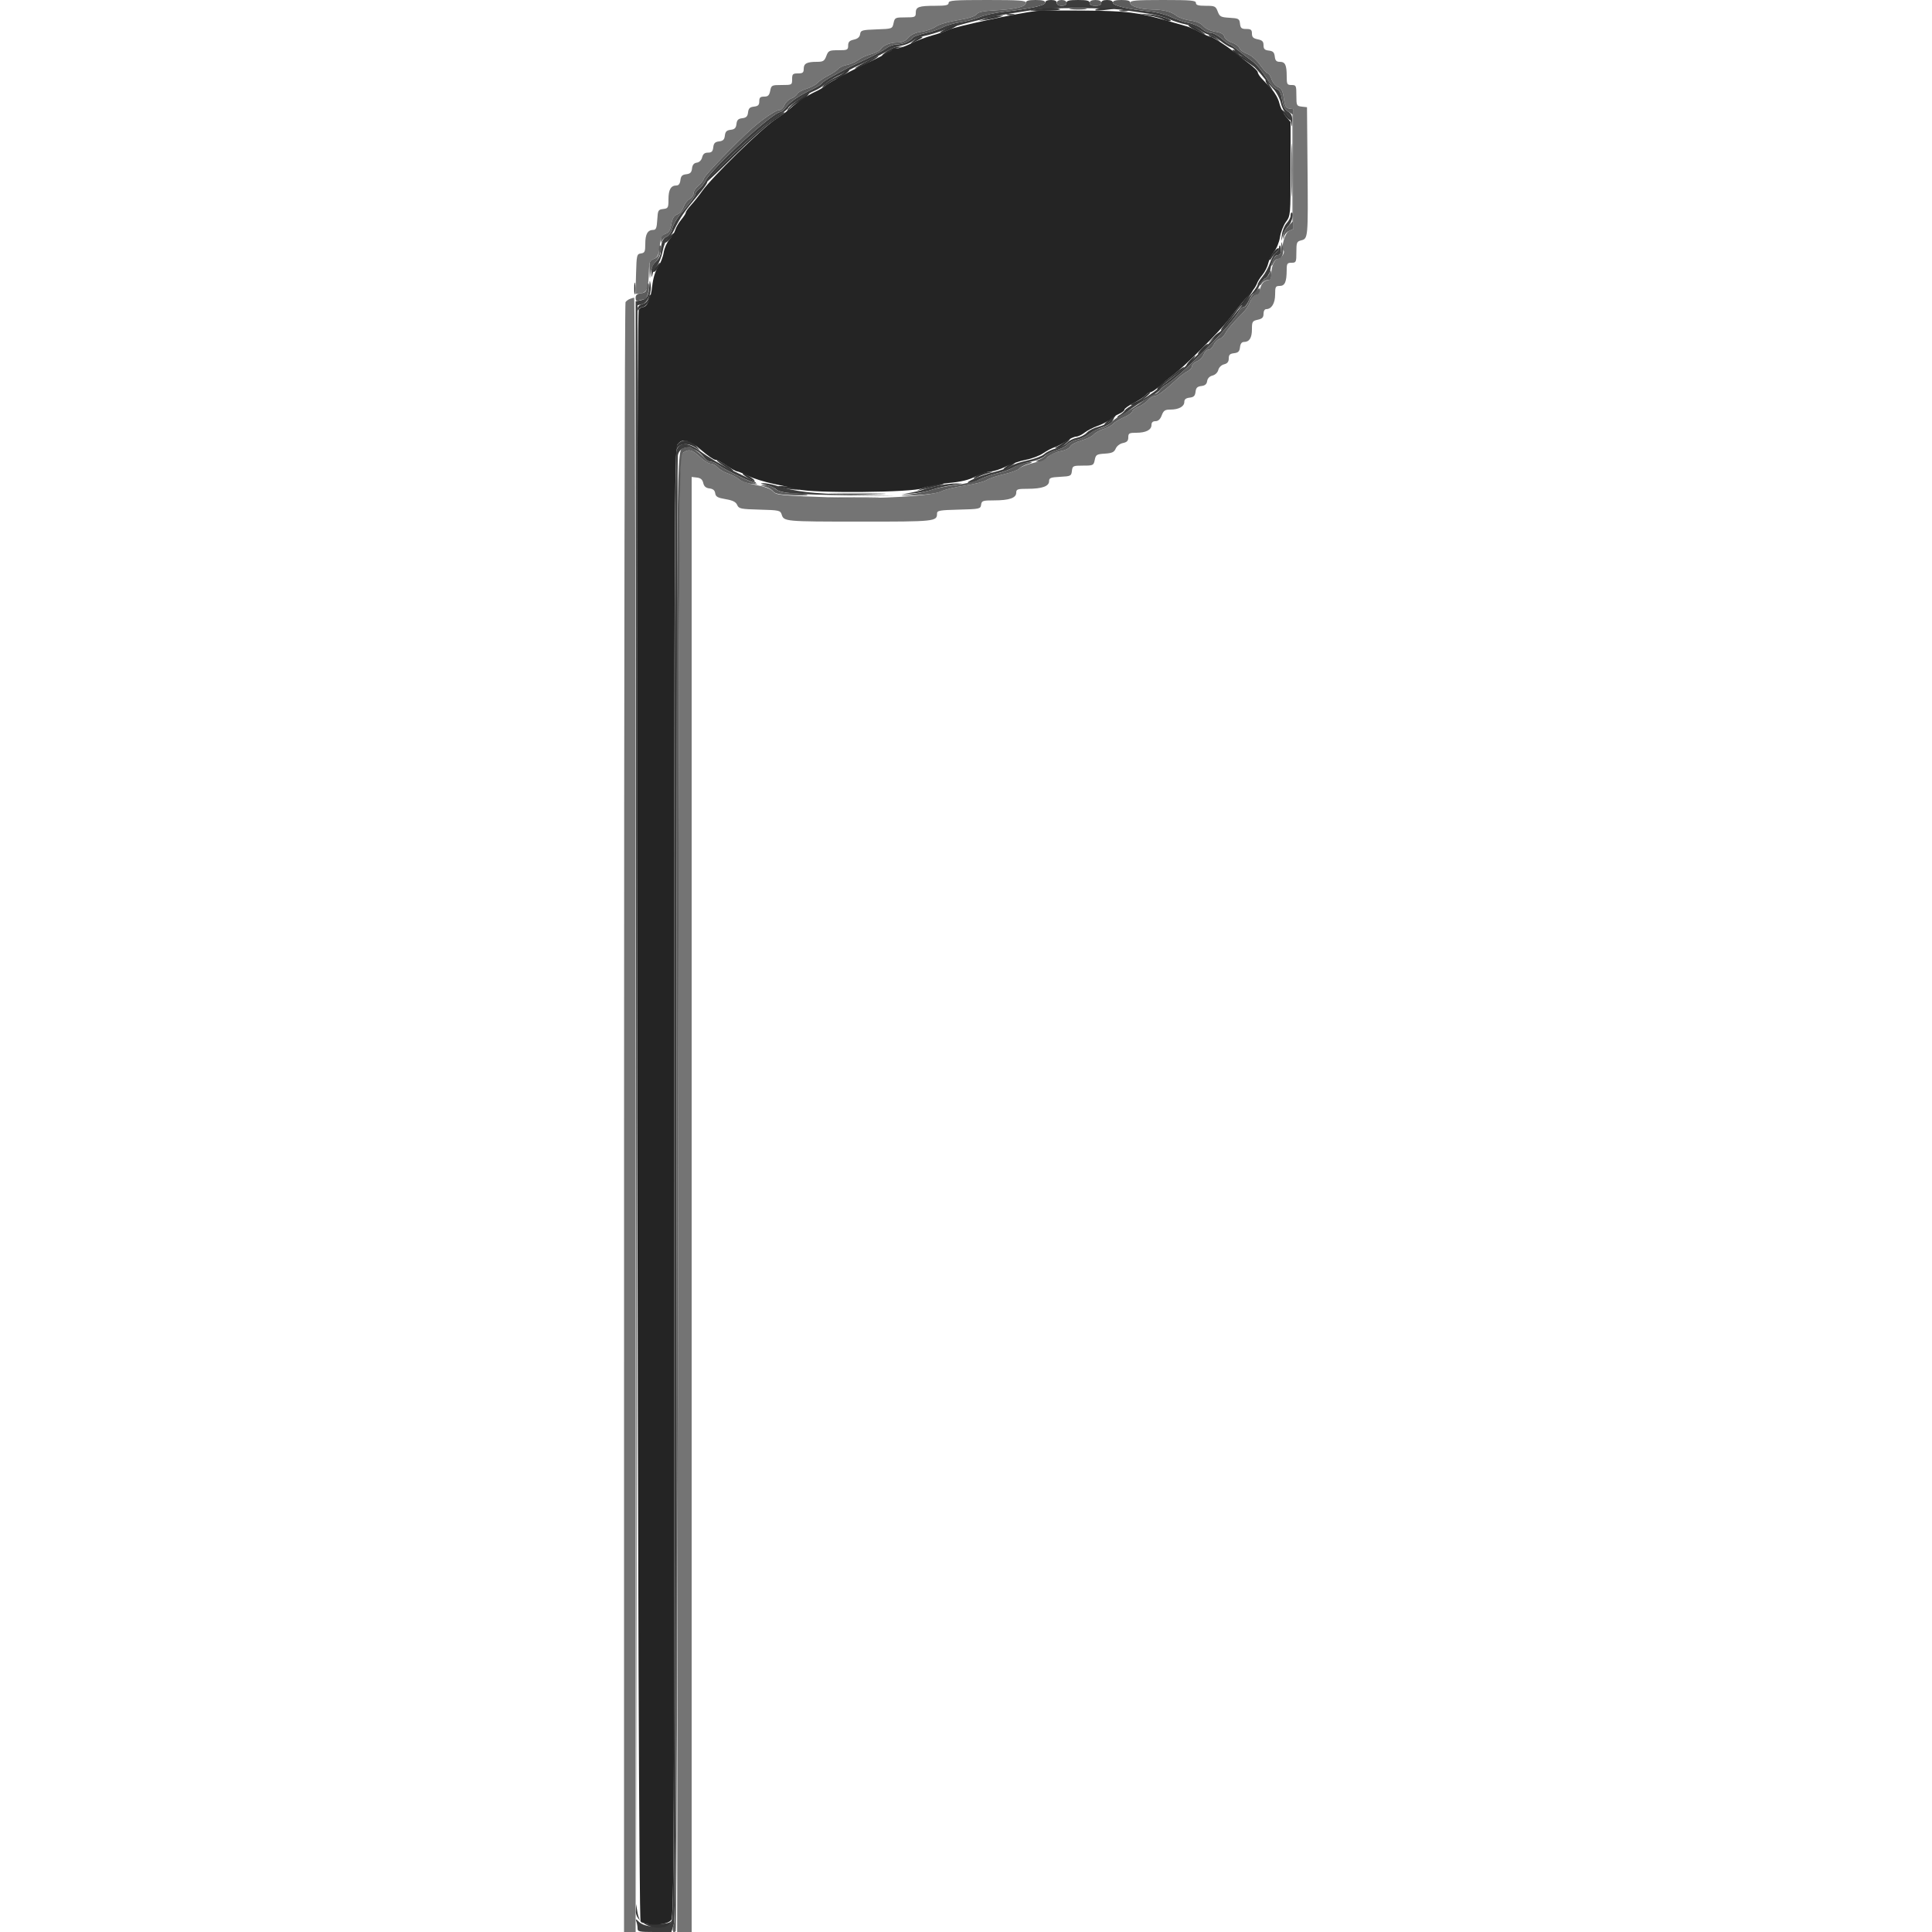
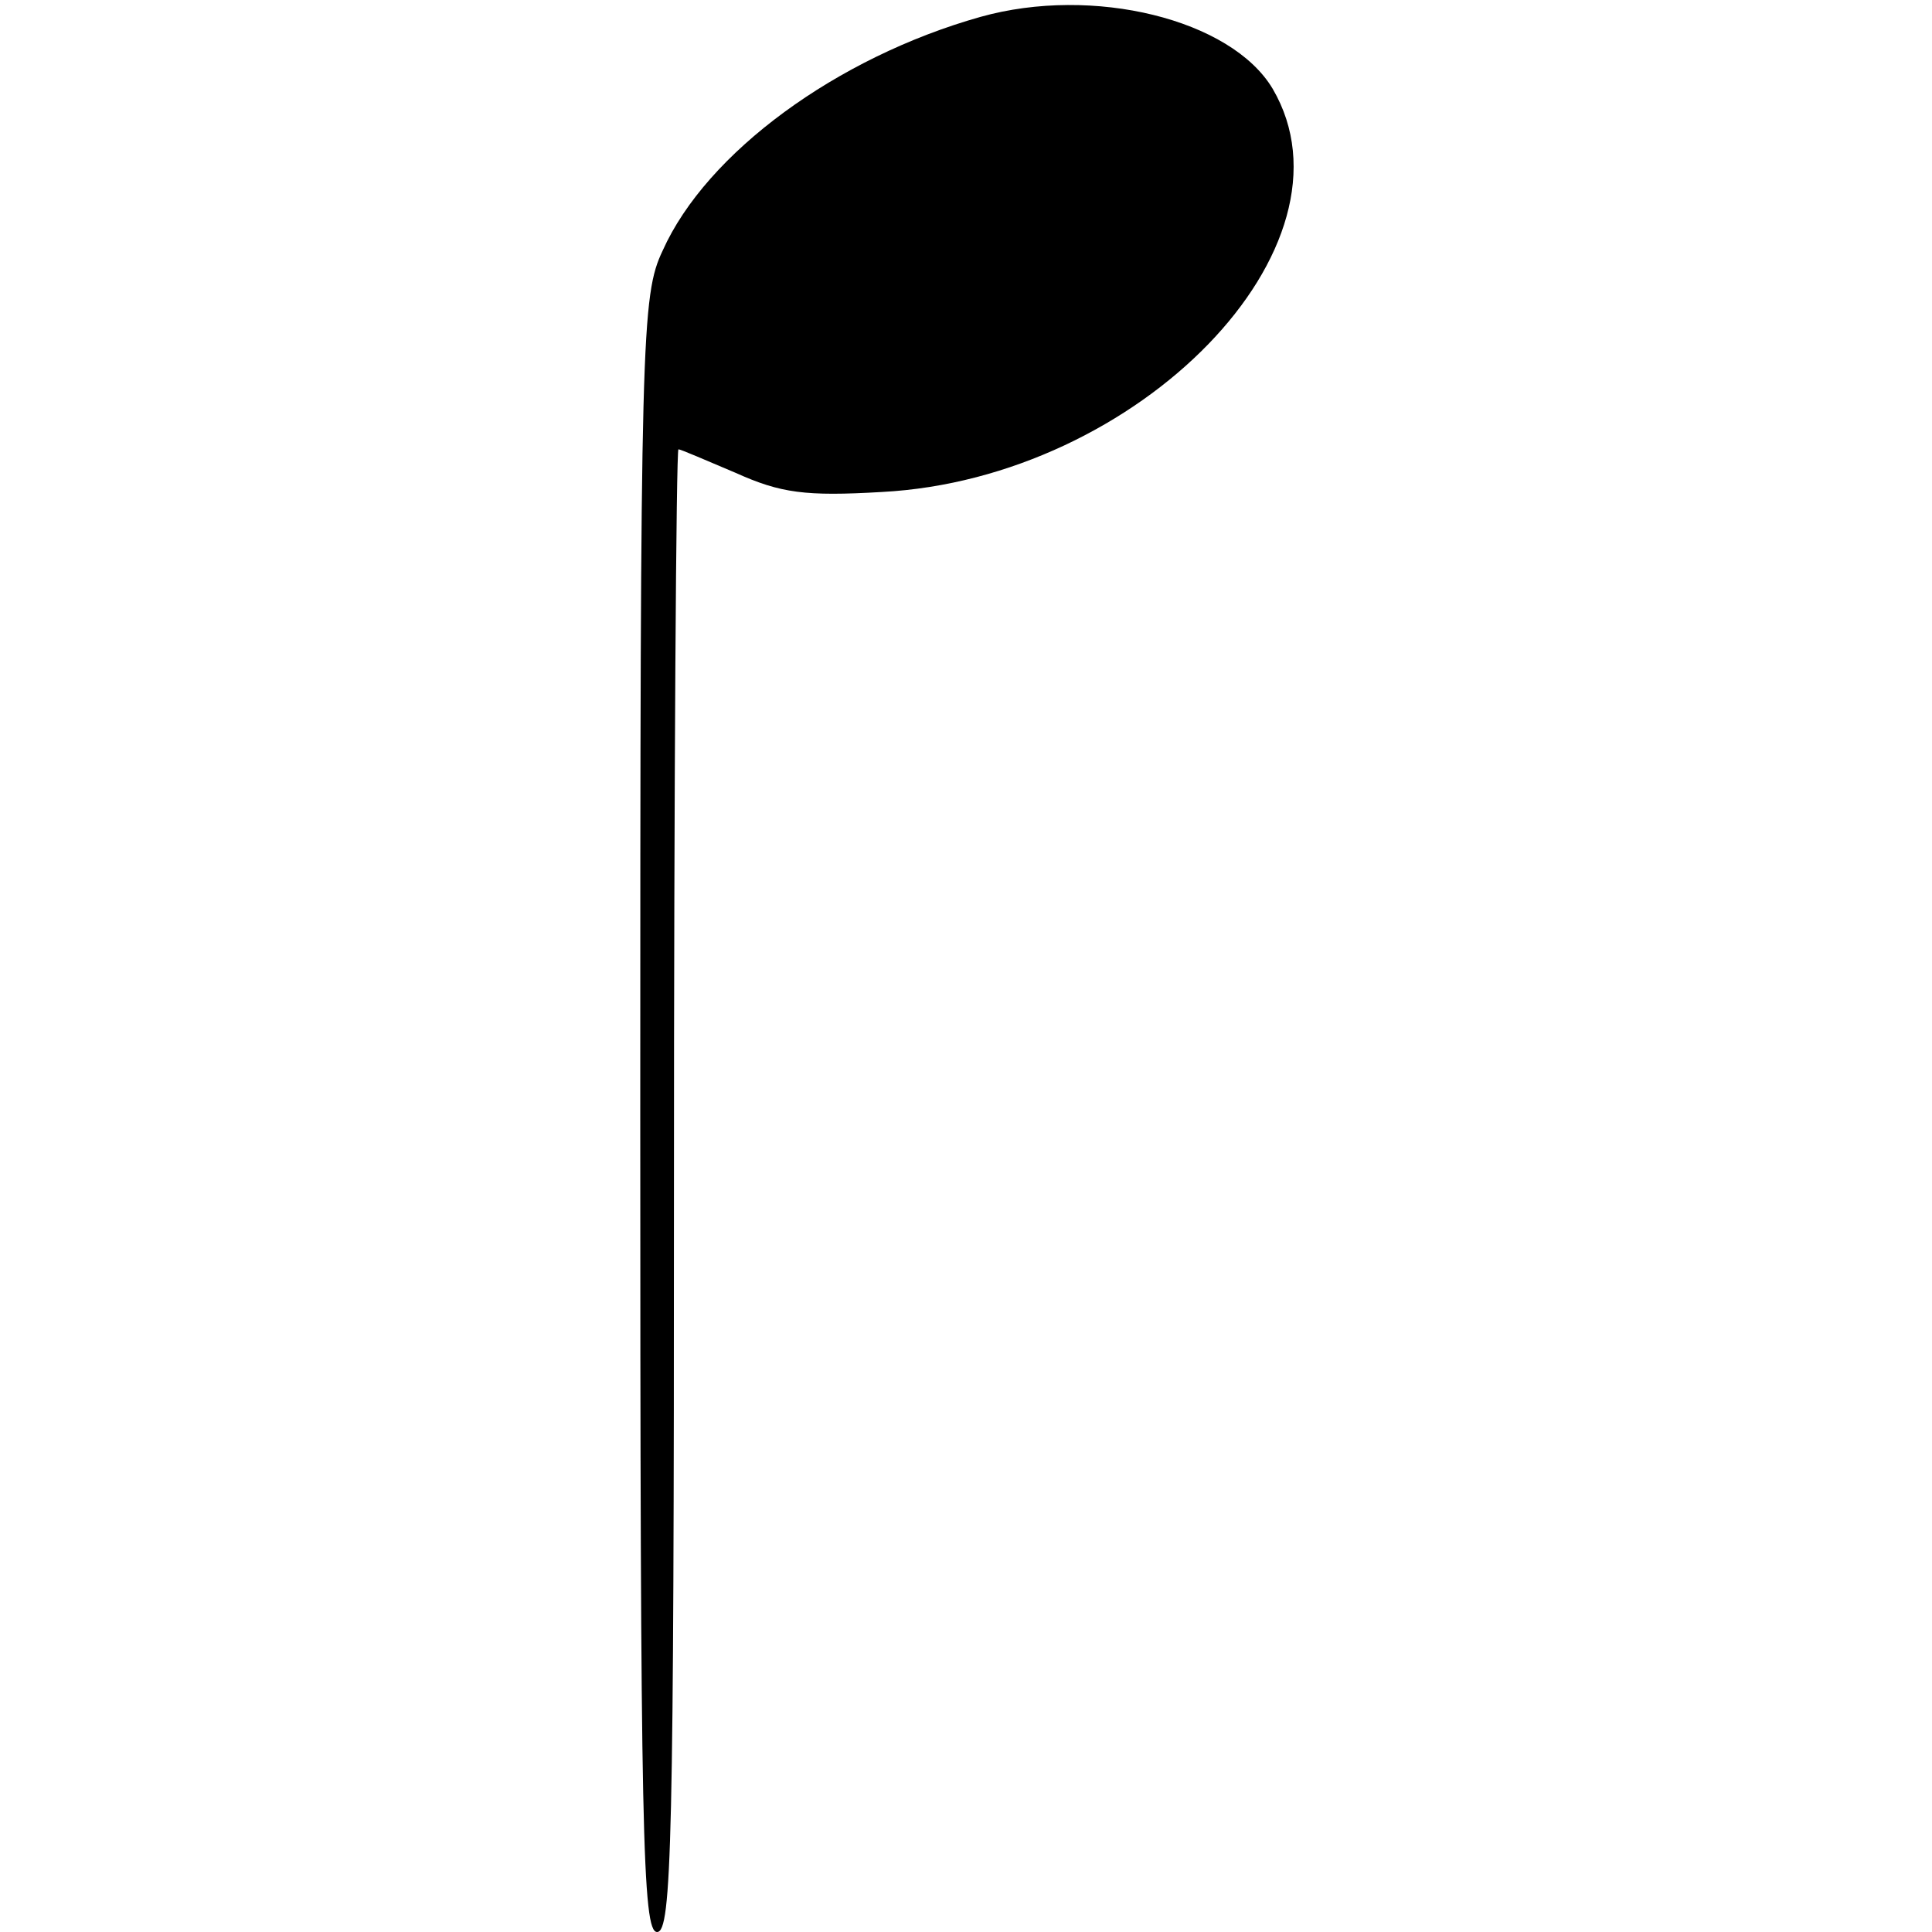
- <svg xmlns="http://www.w3.org/2000/svg" id="svg" version="1.1" width="400" height="400" viewBox="0, 0, 400,400">
-   <g id="svgg">
-     <path id="path0" d="M196.400 0.600 C 196.400 1.076,195.826 1.200,193.633 1.200 C 190.225 1.200,189.600 1.424,189.600 2.643 C 189.600 3.535,189.452 3.600,187.432 3.600 C 185.354 3.600,185.253 3.650,185.003 4.784 C 184.744 5.966,184.737 5.969,181.472 6.084 C 178.455 6.191,178.190 6.268,178.076 7.074 C 177.991 7.669,177.577 8.029,176.776 8.205 C 175.870 8.404,175.600 8.686,175.600 9.432 C 175.600 10.329,175.451 10.400,173.565 10.400 C 171.672 10.400,171.499 10.483,171.078 11.600 C 170.687 12.635,170.422 12.800,169.145 12.800 C 167.054 12.800,166.400 13.144,166.400 14.243 C 166.400 15.040,166.199 15.200,165.200 15.200 C 164.133 15.200,164.000 15.333,164.000 16.400 C 164.000 17.584,163.972 17.600,161.850 17.600 C 159.781 17.600,159.691 17.645,159.460 18.800 C 159.269 19.753,159.012 20.000,158.210 20.000 C 157.407 20.000,157.200 20.199,157.200 20.973 C 157.200 21.738,156.964 21.974,156.100 22.073 C 155.243 22.172,154.973 22.438,154.876 23.276 C 154.780 24.107,154.507 24.380,153.676 24.476 C 152.844 24.572,152.572 24.844,152.476 25.676 C 152.380 26.507,152.107 26.780,151.276 26.876 C 150.444 26.972,150.172 27.244,150.076 28.076 C 149.980 28.907,149.707 29.180,148.876 29.276 C 148.038 29.373,147.772 29.643,147.673 30.500 C 147.574 31.361,147.337 31.600,146.581 31.600 C 145.890 31.600,145.545 31.878,145.370 32.577 C 145.221 33.172,144.787 33.602,144.262 33.677 C 143.663 33.762,143.362 34.128,143.276 34.876 C 143.180 35.707,142.907 35.980,142.076 36.076 C 141.238 36.173,140.972 36.443,140.873 37.300 C 140.790 38.028,140.513 38.400,140.053 38.400 C 138.900 38.400,138.400 39.262,138.400 41.253 C 138.400 43.022,138.327 43.155,137.300 43.273 C 136.274 43.391,136.192 43.541,136.079 45.500 C 135.982 47.186,135.820 47.600,135.259 47.600 C 134.100 47.600,133.600 48.459,133.600 50.452 C 133.600 52.110,133.488 52.360,132.700 52.472 C 131.842 52.594,131.795 52.792,131.686 56.728 L 131.571 60.856 132.684 60.728 C 133.946 60.583,134.272 59.676,134.353 56.090 C 134.394 54.259,134.525 53.933,135.350 53.619 C 136.139 53.319,136.348 52.875,136.582 51.007 C 136.813 49.155,137.028 48.694,137.792 48.403 C 138.476 48.143,138.795 47.615,139.000 46.400 C 139.203 45.197,139.525 44.657,140.190 44.404 C 140.692 44.213,141.290 43.518,141.519 42.860 C 141.749 42.201,142.311 41.462,142.768 41.217 C 143.226 40.972,143.600 40.431,143.600 40.015 C 143.600 39.599,144.026 38.923,144.546 38.514 C 145.066 38.105,145.617 37.377,145.769 36.897 C 145.999 36.174,152.358 29.578,155.697 26.600 C 157.814 24.712,160.632 22.800,161.299 22.800 C 161.701 22.800,162.189 22.355,162.403 21.793 C 162.613 21.239,163.243 20.612,163.803 20.399 C 164.363 20.186,164.915 19.765,165.031 19.463 C 165.147 19.161,165.997 18.681,166.921 18.396 C 167.844 18.111,168.882 17.565,169.228 17.184 C 169.573 16.802,170.575 16.123,171.454 15.674 C 172.334 15.226,173.273 14.594,173.541 14.271 C 173.809 13.948,174.634 13.570,175.374 13.431 C 176.114 13.293,177.148 12.841,177.673 12.428 C 178.199 12.015,179.381 11.474,180.301 11.227 C 181.221 10.979,182.114 10.538,182.287 10.247 C 182.788 9.399,184.234 8.800,185.776 8.800 C 186.796 8.800,187.450 8.518,188.061 7.816 C 188.640 7.150,189.512 6.750,190.758 6.580 C 191.771 6.442,193.109 5.968,193.732 5.529 C 194.395 5.060,196.277 4.500,198.279 4.176 C 200.466 3.822,201.866 3.389,202.171 2.972 C 202.528 2.484,203.544 2.272,206.224 2.127 C 210.337 1.903,212.400 1.383,212.400 0.569 C 212.400 0.096,211.051 0.000,204.400 0.000 C 197.556 0.000,196.400 0.087,196.400 0.600 M234.000 0.569 C 234.000 1.276,236.022 1.914,238.400 1.958 C 240.927 2.005,242.448 2.385,243.544 3.244 C 244.063 3.651,245.354 4.099,246.413 4.239 C 247.680 4.408,248.604 4.800,249.114 5.388 C 249.572 5.914,250.587 6.392,251.586 6.551 C 252.786 6.743,253.340 7.048,253.483 7.594 C 253.595 8.023,254.280 8.562,255.023 8.808 C 255.759 9.051,256.461 9.562,256.583 9.945 C 256.704 10.327,257.429 10.867,258.193 11.143 C 259.044 11.451,260.078 12.335,260.859 13.423 C 261.561 14.400,262.294 15.200,262.489 15.200 C 262.683 15.200,263.034 15.753,263.270 16.429 C 263.505 17.104,264.108 17.813,264.608 18.003 C 265.325 18.276,265.576 18.774,265.793 20.351 C 266.019 21.994,266.224 22.375,266.934 22.477 L 267.800 22.600 267.800 35.000 L 267.800 47.400 266.911 47.790 C 266.044 48.170,265.149 51.283,265.738 51.871 C 266.122 52.256,265.219 53.600,264.576 53.600 C 263.876 53.600,263.200 55.172,263.200 56.798 C 263.200 57.682,262.994 57.974,262.300 58.072 C 261.675 58.161,261.262 58.627,260.948 59.600 C 260.700 60.370,260.219 61.056,259.879 61.123 C 259.540 61.191,259.073 61.790,258.841 62.453 C 258.610 63.117,257.921 64.163,257.310 64.777 C 255.275 66.826,254.113 68.192,253.655 69.073 C 253.405 69.553,252.868 70.051,252.461 70.181 C 252.054 70.310,251.518 70.862,251.269 71.408 C 251.021 71.953,250.539 72.400,250.199 72.400 C 249.859 72.400,249.408 72.853,249.197 73.407 C 248.987 73.961,248.361 74.587,247.807 74.797 C 247.253 75.008,246.800 75.448,246.800 75.776 C 246.800 76.104,246.395 76.583,245.900 76.840 C 245.405 77.098,244.550 77.720,244.000 78.223 C 241.050 80.922,239.637 82.000,239.048 82.000 C 238.687 82.000,238.079 82.373,237.696 82.829 C 237.313 83.284,236.415 83.905,235.700 84.208 C 234.985 84.511,234.400 84.958,234.400 85.202 C 234.400 85.446,233.614 85.993,232.653 86.418 C 231.692 86.843,230.688 87.454,230.421 87.775 C 230.154 88.096,229.275 88.569,228.468 88.826 C 227.661 89.083,226.730 89.606,226.400 89.988 C 226.070 90.371,224.938 90.915,223.884 91.198 C 222.830 91.481,221.797 92.031,221.589 92.420 C 221.371 92.828,220.511 93.246,219.563 93.406 C 218.657 93.559,217.554 94.046,217.111 94.489 C 216.669 94.931,215.220 95.546,213.890 95.856 C 212.561 96.167,211.277 96.676,211.037 96.989 C 210.797 97.301,209.381 97.835,207.892 98.175 C 206.402 98.514,204.768 99.065,204.260 99.398 C 203.752 99.731,201.730 100.243,199.768 100.536 C 197.806 100.829,195.660 101.345,195.000 101.682 C 193.053 102.677,182.199 103.353,173.400 103.028 C 161.091 102.573,160.792 102.542,159.981 101.672 C 159.523 101.181,158.244 100.716,156.527 100.418 C 155.027 100.158,153.440 99.620,153.000 99.222 C 152.560 98.824,151.547 98.290,150.748 98.034 C 149.950 97.779,148.977 97.217,148.586 96.785 C 148.196 96.353,147.544 96.000,147.139 96.000 C 146.734 96.000,145.734 95.370,144.918 94.600 C 143.299 93.073,142.563 92.900,141.376 93.768 C 140.514 94.398,140.586 79.500,140.300 316.900 L 140.200 400.000 141.700 400.000 L 143.200 400.000 143.200 249.373 L 143.200 98.747 144.284 98.873 C 145.060 98.964,145.434 99.284,145.600 100.000 C 145.764 100.708,146.141 101.036,146.891 101.124 C 147.628 101.211,147.989 101.515,148.075 102.124 C 148.177 102.837,148.576 103.064,150.224 103.344 C 151.711 103.596,152.348 103.914,152.624 104.544 C 152.970 105.331,153.346 105.409,157.277 105.513 C 161.296 105.620,161.571 105.680,161.831 106.513 C 162.287 107.973,162.441 107.988,178.020 107.994 C 193.623 108.000,194.000 107.961,194.000 106.333 C 194.000 105.706,194.507 105.613,198.500 105.513 C 202.823 105.404,203.005 105.365,203.128 104.500 C 203.245 103.674,203.466 103.600,205.802 103.600 C 208.946 103.600,210.400 103.097,210.400 102.010 C 210.400 101.288,210.657 101.200,212.774 101.200 C 215.730 101.200,217.200 100.679,217.200 99.630 C 217.200 98.949,217.517 98.823,219.500 98.720 C 221.677 98.606,221.807 98.541,221.927 97.500 C 222.047 96.450,222.152 96.400,224.237 96.400 C 226.334 96.400,226.429 96.354,226.656 95.220 C 226.872 94.141,227.050 94.030,228.746 93.920 C 230.241 93.823,230.677 93.621,231.000 92.873 C 231.230 92.340,231.868 91.850,232.500 91.723 C 233.329 91.555,233.600 91.266,233.600 90.550 C 233.600 89.706,233.781 89.600,235.226 89.600 C 237.246 89.600,238.400 89.013,238.400 87.986 C 238.400 87.456,238.672 87.200,239.235 87.200 C 239.795 87.200,240.218 86.805,240.522 86.000 C 240.901 84.996,241.194 84.800,242.314 84.800 C 244.049 84.800,245.200 84.167,245.200 83.212 C 245.200 82.681,245.531 82.415,246.300 82.327 C 247.157 82.228,247.427 81.962,247.524 81.124 C 247.620 80.293,247.893 80.020,248.724 79.924 C 249.487 79.836,249.837 79.539,249.928 78.901 C 250.008 78.339,250.421 77.909,251.031 77.756 C 251.599 77.614,252.104 77.126,252.238 76.590 C 252.372 76.058,252.877 75.567,253.435 75.427 C 254.122 75.255,254.400 74.906,254.400 74.219 C 254.400 73.463,254.639 73.226,255.500 73.127 C 256.364 73.027,256.627 72.764,256.727 71.900 C 256.810 71.172,257.087 70.800,257.547 70.800 C 258.670 70.800,259.200 69.952,259.200 68.152 C 259.200 66.601,259.298 66.442,260.400 66.200 C 261.330 65.996,261.600 65.719,261.600 64.968 C 261.600 64.396,261.834 64.000,262.171 64.000 C 263.264 64.000,264.000 62.781,264.000 60.971 C 264.000 59.372,264.092 59.200,264.953 59.200 C 266.018 59.200,266.386 58.358,266.395 55.900 C 266.399 54.568,266.512 54.400,267.400 54.400 C 268.345 54.400,268.400 54.279,268.400 52.208 C 268.400 50.201,268.485 49.994,269.403 49.763 C 270.821 49.408,270.836 49.233,270.712 35.000 L 270.600 22.200 269.500 22.073 C 268.450 21.953,268.400 21.847,268.400 19.773 C 268.400 17.722,268.344 17.600,267.400 17.600 C 266.484 17.600,266.400 17.451,266.400 15.833 C 266.400 13.462,266.091 12.800,264.984 12.800 C 264.266 12.800,264.024 12.549,263.927 11.700 C 263.827 10.836,263.564 10.573,262.700 10.473 C 261.833 10.374,261.600 10.139,261.600 9.363 C 261.600 8.591,261.343 8.329,260.400 8.140 C 259.471 7.954,259.200 7.686,259.200 6.950 C 259.200 6.166,258.995 6.000,258.027 6.000 C 257.044 6.000,256.833 5.821,256.727 4.900 C 256.609 3.881,256.452 3.791,254.581 3.682 C 252.757 3.575,252.518 3.449,252.116 2.382 C 251.702 1.286,251.521 1.200,249.635 1.200 C 248.093 1.200,247.600 1.055,247.600 0.600 C 247.600 0.090,246.578 0.000,240.800 0.000 C 235.187 0.000,234.000 0.099,234.000 0.569 M130.400 61.892 C 130.070 62.017,129.668 62.318,129.506 62.560 C 129.344 62.802,129.209 138.825,129.206 231.500 L 129.200 400.000 130.400 400.000 L 131.600 400.000 131.600 230.800 C 131.600 137.740,131.465 61.614,131.300 61.632 C 131.135 61.649,130.730 61.766,130.400 61.892 " stroke="none" fill="#747474" fill-rule="evenodd" />
-     <path id="path1" d="M216.400 0.541 C 216.400 1.132,213.235 1.829,207.800 2.436 C 206.040 2.632,203.790 3.136,202.800 3.554 C 201.810 3.973,200.012 4.447,198.804 4.608 C 197.596 4.770,195.990 5.233,195.234 5.638 C 194.479 6.043,192.857 6.587,191.630 6.848 C 190.404 7.109,189.220 7.535,189.000 7.796 C 188.319 8.602,186.906 9.200,185.680 9.200 C 185.035 9.200,184.071 9.544,183.537 9.963 C 183.004 10.383,180.954 11.477,178.984 12.395 C 177.013 13.312,175.130 14.227,174.800 14.428 C 174.470 14.629,173.358 15.241,172.328 15.789 C 171.299 16.337,170.334 16.983,170.184 17.225 C 170.034 17.468,169.167 18.016,168.256 18.444 C 165.562 19.710,163.705 20.959,162.795 22.115 C 162.326 22.712,161.758 23.200,161.534 23.200 C 160.041 23.200,147.477 34.726,146.139 37.323 C 145.777 38.025,145.148 38.835,144.740 39.123 C 144.333 39.410,144.000 39.836,144.000 40.070 C 144.000 40.303,143.505 41.102,142.900 41.845 C 142.295 42.587,141.292 43.821,140.671 44.586 C 140.050 45.350,139.370 46.601,139.159 47.365 C 138.946 48.136,138.444 48.859,138.031 48.990 C 137.234 49.243,136.814 50.315,136.805 52.119 C 136.802 52.794,136.403 53.606,135.800 54.165 C 135.079 54.833,134.815 55.470,134.854 56.446 C 134.898 57.540,134.944 57.608,135.090 56.800 C 135.189 56.250,135.612 55.431,136.030 54.979 C 136.449 54.528,136.976 53.183,137.202 51.992 C 137.428 50.800,137.893 49.668,138.236 49.476 C 138.579 49.284,139.209 48.378,139.636 47.463 C 140.063 46.549,140.851 45.170,141.387 44.400 C 142.337 43.035,142.719 42.549,145.199 39.547 C 145.860 38.748,146.404 37.938,146.409 37.747 C 146.438 36.669,157.195 26.531,160.700 24.278 C 162.075 23.394,163.200 22.526,163.200 22.348 C 163.200 21.962,167.292 19.297,168.713 18.757 C 169.262 18.548,170.248 17.926,170.904 17.374 C 171.560 16.822,172.660 16.111,173.348 15.793 C 174.037 15.476,174.870 15.041,175.200 14.828 C 175.530 14.614,177.420 13.679,179.400 12.750 C 181.380 11.821,183.450 10.758,184.000 10.389 C 184.550 10.019,185.678 9.612,186.506 9.483 C 187.335 9.354,188.458 8.898,189.003 8.469 C 189.547 8.041,190.670 7.565,191.497 7.413 C 192.323 7.260,194.080 6.725,195.400 6.224 C 198.187 5.165,205.359 3.395,209.400 2.769 C 210.940 2.531,213.131 2.187,214.269 2.006 C 217.133 1.551,229.242 1.579,232.400 2.048 C 233.830 2.260,236.170 2.596,237.600 2.794 C 239.030 2.992,241.010 3.511,242.000 3.946 C 242.990 4.381,244.520 4.868,245.400 5.028 C 246.280 5.188,247.627 5.742,248.393 6.259 C 249.159 6.777,250.079 7.200,250.438 7.200 C 250.797 7.200,251.761 7.733,252.580 8.384 C 253.400 9.035,254.414 9.678,254.835 9.811 C 255.256 9.945,255.600 10.217,255.600 10.417 C 255.600 10.616,256.095 11.039,256.700 11.357 C 257.910 11.992,260.047 14.030,261.600 16.028 C 262.150 16.735,263.098 17.845,263.706 18.494 C 264.315 19.143,264.979 20.413,265.182 21.317 C 265.385 22.220,265.910 23.239,266.348 23.580 C 266.787 23.921,267.221 24.740,267.313 25.400 C 267.468 26.511,267.485 26.492,267.540 25.146 C 267.587 24.018,267.387 23.552,266.649 23.069 C 265.973 22.626,265.618 21.911,265.421 20.600 C 265.224 19.288,264.917 18.669,264.359 18.463 C 263.927 18.303,263.264 17.708,262.887 17.141 C 260.930 14.201,260.169 13.292,258.909 12.389 C 258.150 11.845,256.936 10.905,256.212 10.300 C 255.487 9.695,254.762 9.200,254.600 9.200 C 254.438 9.200,253.691 8.660,252.939 8.000 C 252.187 7.340,251.162 6.800,250.662 6.800 C 250.161 6.800,249.335 6.413,248.827 5.939 C 248.319 5.466,247.079 4.925,246.072 4.737 C 245.065 4.548,243.422 3.993,242.421 3.503 C 241.419 3.012,239.430 2.496,238.000 2.356 C 233.596 1.926,230.400 1.169,230.400 0.557 C 230.400 0.205,229.959 0.000,229.200 0.000 C 228.400 0.000,228.000 0.200,228.000 0.600 C 228.000 1.000,227.600 1.200,226.800 1.200 C 226.000 1.200,225.600 1.000,225.600 0.600 C 225.600 0.133,225.067 0.000,223.200 0.000 C 221.333 0.000,220.800 0.133,220.800 0.600 C 220.800 0.973,220.422 1.200,219.800 1.200 C 219.178 1.200,218.800 0.973,218.800 0.600 C 218.800 0.200,218.400 0.000,217.600 0.000 C 216.858 0.000,216.400 0.207,216.400 0.541 M267.200 44.674 C 267.200 45.045,266.833 45.739,266.384 46.217 C 265.935 46.694,265.489 47.786,265.391 48.643 C 265.216 50.178,265.219 50.182,265.562 48.871 C 265.754 48.141,266.291 47.189,266.755 46.756 C 267.485 46.076,267.971 44.000,267.400 44.000 C 267.290 44.000,267.200 44.303,267.200 44.674 M264.800 51.380 C 264.800 51.699,264.520 52.117,264.178 52.308 C 263.836 52.500,263.286 53.439,262.957 54.396 C 262.627 55.352,261.917 56.659,261.379 57.298 C 260.840 57.938,260.400 58.649,260.400 58.878 C 260.400 59.107,259.856 59.948,259.192 60.747 C 257.334 62.982,256.152 64.436,254.596 66.400 C 252.508 69.036,245.587 75.950,243.185 77.800 C 242.042 78.680,240.723 79.715,240.254 80.099 C 238.483 81.549,236.544 82.824,234.912 83.612 C 233.984 84.060,233.084 84.661,232.912 84.949 C 232.741 85.236,232.240 85.675,231.800 85.923 C 231.360 86.172,231.200 86.381,231.445 86.388 C 231.690 86.395,232.528 85.905,233.307 85.300 C 234.742 84.186,236.315 83.169,238.563 81.903 C 239.243 81.520,239.980 80.967,240.200 80.674 C 240.420 80.381,240.891 79.975,241.246 79.771 C 244.427 77.944,255.289 67.010,256.561 64.354 C 256.760 63.939,257.162 63.600,257.456 63.600 C 257.749 63.600,258.252 62.970,258.574 62.200 C 258.896 61.430,259.358 60.800,259.600 60.800 C 259.842 60.800,260.301 60.176,260.620 59.414 C 260.938 58.652,261.551 57.840,261.982 57.610 C 262.441 57.364,262.877 56.570,263.035 55.695 C 263.391 53.726,263.896 52.800,264.614 52.800 C 264.972 52.800,265.200 52.412,265.200 51.800 C 265.200 51.250,265.110 50.800,265.000 50.800 C 264.890 50.800,264.800 51.061,264.800 51.380 M134.449 59.000 C 134.338 61.229,133.976 61.905,132.765 62.147 L 131.600 62.380 131.700 228.490 L 131.799 394.600 131.900 228.908 L 132.001 63.215 132.997 62.965 C 134.115 62.684,135.011 60.476,134.693 58.782 C 134.529 57.905,134.503 57.928,134.449 59.000 M229.837 87.159 C 229.460 87.576,228.385 88.110,227.449 88.346 C 226.513 88.582,225.419 89.137,225.019 89.579 C 224.618 90.022,223.697 90.496,222.971 90.632 C 222.246 90.768,221.342 91.222,220.963 91.641 C 220.583 92.060,219.537 92.599,218.636 92.837 C 217.736 93.076,216.634 93.610,216.187 94.024 C 215.740 94.437,214.205 95.021,212.776 95.320 C 211.347 95.620,209.732 96.157,209.187 96.514 C 208.642 96.871,207.117 97.422,205.798 97.739 C 203.004 98.409,199.387 99.978,200.606 99.991 C 201.049 99.996,202.039 99.667,202.806 99.259 C 203.573 98.851,205.190 98.289,206.400 98.010 C 207.610 97.731,209.140 97.183,209.800 96.792 C 210.460 96.401,212.041 95.869,213.313 95.609 C 214.586 95.350,215.936 94.809,216.313 94.408 C 216.691 94.006,217.736 93.481,218.636 93.241 C 219.537 93.000,220.583 92.460,220.963 92.041 C 221.342 91.622,222.265 91.164,223.014 91.024 C 223.764 90.883,224.877 90.359,225.488 89.860 C 226.100 89.360,227.320 88.743,228.200 88.488 C 229.080 88.233,230.027 87.659,230.303 87.212 C 230.935 86.193,230.732 86.170,229.837 87.159 M140.039 93.260 C 139.723 94.166,139.600 136.983,139.600 245.771 C 139.600 382.018,139.538 397.110,138.977 397.911 C 138.071 399.205,133.618 399.218,132.331 397.931 C 131.644 397.244,131.518 397.209,131.731 397.763 C 131.879 398.149,132.000 398.811,132.000 399.233 C 132.000 399.931,132.316 400.000,135.503 400.000 L 139.005 400.000 139.503 398.406 C 139.895 397.149,140.010 365.021,140.047 246.106 C 140.073 163.218,140.208 94.873,140.347 94.229 C 140.848 91.906,144.022 92.279,145.923 94.884 C 146.210 95.278,146.771 95.600,147.169 95.600 C 147.567 95.600,148.321 95.934,148.846 96.341 C 149.982 97.224,155.766 100.000,156.469 100.000 C 156.740 100.000,156.070 99.563,154.981 99.030 C 153.891 98.496,152.460 97.795,151.800 97.472 C 149.376 96.287,146.495 94.567,144.810 93.300 C 142.443 91.522,140.650 91.506,140.039 93.260 M158.499 100.383 C 159.323 100.543,160.313 100.956,160.699 101.301 C 161.641 102.143,164.789 102.398,176.000 102.543 L 185.400 102.664 176.400 102.409 C 167.762 102.163,164.721 101.804,160.800 100.565 C 159.810 100.252,158.550 100.018,158.000 100.044 C 157.282 100.078,157.423 100.174,158.499 100.383 M194.000 100.589 C 192.790 100.868,191.503 101.222,191.140 101.375 C 190.777 101.529,189.607 101.816,188.540 102.014 L 186.600 102.372 188.894 102.183 C 190.156 102.079,192.018 101.713,193.031 101.369 C 194.044 101.025,195.981 100.599,197.336 100.422 C 199.536 100.136,199.607 100.100,198.000 100.092 C 197.010 100.086,195.210 100.310,194.000 100.589 " stroke="none" fill="#3c3c3c" fill-rule="evenodd" />
-     <path id="path2" d="M214.000 1.994 C 212.708 2.190,213.288 2.257,216.054 2.233 C 218.173 2.215,219.703 2.068,219.454 1.906 C 218.927 1.565,216.574 1.603,214.000 1.994 M221.700 1.891 C 222.525 1.978,223.875 1.978,224.700 1.891 C 225.525 1.805,224.850 1.734,223.200 1.734 C 221.550 1.734,220.875 1.805,221.700 1.891 M226.846 1.963 C 226.505 2.179,227.042 2.241,228.246 2.124 C 230.955 1.860,231.333 1.668,229.200 1.638 C 228.210 1.624,227.151 1.770,226.846 1.963 M231.905 2.283 C 232.402 2.379,233.122 2.375,233.505 2.275 C 233.887 2.175,233.480 2.096,232.600 2.101 C 231.720 2.105,231.407 2.187,231.905 2.283 M208.500 3.076 C 208.885 3.176,209.515 3.176,209.900 3.076 C 210.285 2.975,209.970 2.893,209.200 2.893 C 208.430 2.893,208.115 2.975,208.500 3.076 M237.928 3.214 C 239.098 3.427,240.391 3.781,240.801 4.001 C 241.212 4.220,241.784 4.393,242.074 4.384 C 243.524 4.340,240.017 3.114,238.062 2.981 L 235.800 2.827 237.928 3.214 M204.200 3.807 L 202.600 4.352 204.200 4.114 C 205.080 3.983,206.250 3.739,206.800 3.572 L 207.800 3.269 206.800 3.265 C 206.250 3.263,205.080 3.507,204.200 3.807 M195.800 6.022 C 194.920 6.438,194.405 6.784,194.656 6.790 C 194.907 6.795,195.897 6.444,196.856 6.009 C 197.815 5.574,198.330 5.228,198.000 5.241 C 197.670 5.254,196.680 5.605,195.800 6.022 M247.432 6.198 C 249.926 7.464,250.174 7.464,248.314 6.200 C 247.505 5.650,246.532 5.200,246.153 5.200 C 245.774 5.200,246.350 5.649,247.432 6.198 M250.792 7.646 C 251.337 7.864,252.066 8.258,252.411 8.521 C 252.757 8.784,252.615 8.595,252.097 8.100 C 251.579 7.605,250.850 7.211,250.478 7.225 C 250.027 7.242,250.132 7.383,250.792 7.646 M189.144 8.430 C 188.625 8.887,188.426 9.146,188.701 9.006 C 190.993 7.841,191.337 7.605,190.744 7.602 C 190.384 7.601,189.664 7.974,189.144 8.430 M183.611 10.620 C 182.847 11.159,182.418 11.600,182.657 11.600 C 182.896 11.600,183.527 11.258,184.059 10.839 C 184.591 10.421,185.471 9.995,186.013 9.894 L 187.000 9.709 186.000 9.674 C 185.450 9.655,184.375 10.080,183.611 10.620 M255.200 10.395 C 255.200 10.612,255.875 11.235,256.700 11.780 C 257.525 12.324,258.740 13.158,259.400 13.633 C 260.083 14.125,259.911 13.879,259.000 13.063 C 258.120 12.275,257.265 11.623,257.100 11.615 C 256.935 11.607,256.440 11.240,256.000 10.800 C 255.560 10.360,255.200 10.178,255.200 10.395 M178.800 13.058 C 177.370 13.828,176.650 14.330,177.200 14.174 C 178.325 13.856,182.421 11.593,181.800 11.633 C 181.580 11.647,180.230 12.288,178.800 13.058 M174.992 14.813 C 174.852 15.040,173.959 15.591,173.007 16.039 C 172.056 16.486,170.945 17.233,170.539 17.700 C 169.941 18.386,170.066 18.352,171.200 17.520 C 171.970 16.955,172.960 16.379,173.400 16.240 C 174.450 15.908,176.337 14.420,175.724 14.409 C 175.462 14.404,175.132 14.586,174.992 14.813 M262.012 16.678 C 262.005 16.940,262.405 17.579,262.900 18.097 C 263.395 18.615,263.600 18.760,263.356 18.420 C 263.112 18.079,262.712 17.440,262.468 17.000 C 262.224 16.560,262.019 16.415,262.012 16.678 M165.468 20.536 C 164.405 21.239,163.356 22.171,163.137 22.607 C 162.782 23.312,162.819 23.305,163.469 22.543 C 163.871 22.072,164.753 21.409,165.429 21.070 C 166.105 20.730,166.892 20.171,167.178 19.826 C 167.880 18.981,167.712 19.051,165.468 20.536 M265.200 22.661 C 265.200 22.784,265.650 23.419,266.200 24.073 C 266.750 24.727,267.200 25.043,267.200 24.777 C 267.200 24.510,266.750 23.875,266.200 23.365 C 265.650 22.855,265.200 22.539,265.200 22.661 M160.401 24.433 C 157.293 26.539,146.404 36.756,146.398 37.572 C 146.398 37.697,148.963 35.270,152.098 32.177 C 155.234 29.084,158.835 25.872,160.100 25.038 C 161.365 24.204,162.400 23.450,162.400 23.361 C 162.400 23.097,162.276 23.163,160.401 24.433 M267.371 35.200 C 267.371 40.150,267.428 42.175,267.499 39.700 C 267.569 37.225,267.569 33.175,267.499 30.700 C 267.428 28.225,267.371 30.250,267.371 35.200 M138.474 49.120 C 137.964 49.648,137.618 50.152,137.705 50.239 C 137.792 50.326,138.285 49.948,138.800 49.400 C 139.315 48.852,139.661 48.348,139.568 48.281 C 139.476 48.214,138.983 48.592,138.474 49.120 M263.646 52.233 C 263.181 52.824,262.805 53.509,262.812 53.754 C 262.819 53.999,263.031 53.840,263.283 53.400 C 263.535 52.960,264.025 52.390,264.370 52.133 C 264.716 51.876,264.885 51.551,264.745 51.412 C 264.605 51.272,264.111 51.642,263.646 52.233 M135.862 55.131 C 135.133 55.937,134.972 56.588,135.598 56.201 C 136.015 55.943,136.939 54.400,136.676 54.400 C 136.592 54.400,136.226 54.729,135.862 55.131 M258.414 61.100 C 257.950 61.705,257.131 62.740,256.593 63.400 C 253.401 67.318,252.800 68.101,252.802 68.338 C 252.805 68.677,254.538 66.621,255.868 64.700 C 256.439 63.875,257.030 63.200,257.182 63.200 C 257.334 63.200,257.929 62.480,258.505 61.600 C 259.709 59.762,259.657 59.480,258.414 61.100 M134.271 61.659 C 134.102 62.333,133.646 62.802,133.003 62.963 C 132.395 63.116,132.012 63.488,132.032 63.908 C 132.051 64.325,132.143 64.402,132.265 64.100 C 132.376 63.825,132.718 63.600,133.024 63.600 C 133.719 63.600,134.935 61.804,134.705 61.116 C 134.612 60.836,134.416 61.080,134.271 61.659 M251.170 69.900 L 250.200 71.000 251.400 70.000 C 252.060 69.450,252.675 68.955,252.767 68.900 C 252.858 68.845,252.755 68.800,252.536 68.800 C 252.318 68.800,251.703 69.295,251.170 69.900 M248.801 72.198 C 248.286 72.748,247.939 73.248,248.032 73.311 C 248.124 73.374,248.684 72.924,249.274 72.312 C 249.865 71.701,250.212 71.200,250.044 71.200 C 249.877 71.200,249.317 71.649,248.801 72.198 M246.401 74.598 C 245.886 75.148,245.539 75.664,245.632 75.746 C 245.724 75.828,246.219 75.378,246.730 74.747 C 247.876 73.335,247.674 73.244,246.401 74.598 M243.514 77.125 C 242.791 77.745,241.615 78.657,240.900 79.153 C 240.185 79.649,239.600 80.257,239.600 80.504 C 239.600 80.756,239.819 80.690,240.100 80.354 C 240.375 80.024,241.299 79.225,242.154 78.577 C 244.649 76.686,245.419 76.018,245.114 76.009 C 244.957 76.004,244.237 76.506,243.514 77.125 M237.033 81.963 C 236.653 82.383,235.809 82.948,235.158 83.217 C 234.507 83.487,234.055 83.788,234.153 83.886 C 234.251 83.984,234.752 83.843,235.266 83.573 C 236.512 82.917,238.557 81.200,238.093 81.200 C 237.890 81.200,237.413 81.544,237.033 81.963 M229.478 87.013 C 228.006 88.307,228.533 88.296,230.073 87.000 C 230.727 86.450,231.113 86.006,230.931 86.013 C 230.749 86.020,230.095 86.470,229.478 87.013 M220.354 91.540 C 219.829 91.947,219.130 92.383,218.800 92.509 C 218.311 92.695,218.325 92.743,218.878 92.768 C 219.250 92.786,220.060 92.356,220.678 91.813 C 221.988 90.660,221.748 90.458,220.354 91.540 M140.223 92.089 C 139.880 92.578,139.614 93.253,139.632 93.589 C 139.649 93.925,139.844 93.705,140.065 93.100 C 140.545 91.785,142.403 91.582,144.011 92.668 L 145.000 93.336 144.030 92.268 C 142.812 90.926,141.094 90.845,140.223 92.089 M149.746 96.370 C 150.817 97.069,151.751 97.583,151.822 97.512 C 152.007 97.327,149.552 95.696,148.600 95.371 C 148.160 95.221,148.676 95.670,149.746 96.370 M208.600 96.427 C 207.940 96.850,207.580 97.196,207.800 97.195 C 208.020 97.195,208.740 96.837,209.400 96.400 C 210.060 95.963,210.420 95.617,210.200 95.632 C 209.980 95.647,209.260 96.004,208.600 96.427 M202.700 98.229 C 202.095 98.557,201.600 98.916,201.600 99.027 C 201.600 99.138,202.005 99.011,202.500 98.745 C 202.995 98.479,203.940 98.131,204.600 97.971 C 205.685 97.710,205.704 97.679,204.800 97.657 C 204.250 97.643,203.305 97.901,202.700 98.229 M154.600 98.800 C 155.260 99.237,155.980 99.595,156.200 99.595 C 156.420 99.595,156.060 99.237,155.400 98.800 C 154.740 98.363,154.020 98.005,153.800 98.005 C 153.580 98.005,153.940 98.363,154.600 98.800 M193.000 100.392 C 192.340 100.563,191.350 100.910,190.800 101.163 L 189.800 101.623 190.800 101.379 C 191.350 101.244,192.790 100.898,194.000 100.608 C 195.210 100.319,195.750 100.082,195.200 100.082 C 194.650 100.082,193.660 100.222,193.000 100.392 M161.222 100.786 C 161.540 100.955,162.790 101.193,164.000 101.317 C 165.222 101.442,165.845 101.402,165.400 101.228 C 164.321 100.805,160.491 100.400,161.222 100.786 M172.723 102.299 C 175.431 102.368,179.751 102.368,182.323 102.299 C 184.895 102.229,182.680 102.172,177.400 102.173 C 172.120 102.173,170.015 102.230,172.723 102.299 M131.650 395.700 C 131.556 398.529,137.104 400.383,138.832 398.100 C 139.282 397.504,139.278 397.475,138.801 397.900 C 138.155 398.476,133.690 398.571,132.831 398.028 C 132.519 397.830,132.136 396.888,131.981 395.934 L 131.700 394.200 131.650 395.700 " stroke="none" fill="#343434" fill-rule="evenodd" />
-     <path id="path3" d="M212.400 0.569 C 212.400 1.383,210.337 1.903,206.224 2.127 C 203.544 2.272,202.528 2.484,202.171 2.972 C 201.866 3.389,200.466 3.822,198.279 4.176 C 196.277 4.500,194.395 5.060,193.732 5.529 C 193.109 5.968,191.771 6.442,190.758 6.580 C 189.512 6.750,188.640 7.150,188.061 7.816 C 187.450 8.518,186.796 8.800,185.776 8.800 C 184.234 8.800,182.788 9.399,182.287 10.247 C 182.114 10.538,181.221 10.979,180.301 11.227 C 179.381 11.474,178.199 12.015,177.673 12.428 C 177.148 12.841,176.114 13.293,175.374 13.431 C 174.634 13.570,173.809 13.948,173.541 14.271 C 173.273 14.594,172.334 15.226,171.454 15.674 C 170.575 16.123,169.573 16.802,169.228 17.184 C 168.882 17.565,167.844 18.111,166.921 18.396 C 165.997 18.681,165.147 19.161,165.031 19.463 C 164.915 19.765,164.363 20.186,163.803 20.399 C 163.243 20.612,162.613 21.239,162.403 21.793 C 162.189 22.355,161.701 22.800,161.299 22.800 C 160.632 22.800,157.814 24.712,155.697 26.600 C 152.358 29.578,145.999 36.174,145.769 36.897 C 145.617 37.377,145.066 38.105,144.546 38.514 C 144.026 38.923,143.600 39.599,143.600 40.015 C 143.600 40.431,143.226 40.972,142.768 41.217 C 142.311 41.462,141.749 42.201,141.519 42.860 C 141.290 43.518,140.692 44.213,140.190 44.404 C 139.525 44.657,139.203 45.197,139.000 46.400 C 138.791 47.634,138.479 48.142,137.761 48.415 C 137.109 48.663,136.815 49.073,136.846 49.690 C 136.879 50.337,136.945 50.403,137.072 49.919 C 137.171 49.544,137.594 49.129,138.013 48.996 C 138.445 48.859,138.941 48.151,139.160 47.362 C 139.371 46.596,140.052 45.347,140.672 44.587 C 141.292 43.827,142.295 42.594,142.900 41.848 C 143.505 41.101,144.000 40.300,144.000 40.068 C 144.000 39.835,144.333 39.410,144.740 39.123 C 145.148 38.835,145.777 38.025,146.139 37.323 C 147.477 34.726,160.041 23.200,161.534 23.200 C 161.758 23.200,162.326 22.712,162.795 22.115 C 163.705 20.959,165.562 19.710,168.256 18.444 C 169.167 18.016,170.034 17.468,170.184 17.225 C 170.334 16.983,171.299 16.337,172.328 15.789 C 173.358 15.241,174.470 14.629,174.800 14.428 C 175.130 14.227,177.013 13.312,178.984 12.395 C 180.954 11.477,183.004 10.383,183.537 9.963 C 184.071 9.544,185.035 9.200,185.680 9.200 C 186.906 9.200,188.319 8.602,189.000 7.796 C 189.220 7.535,190.404 7.109,191.630 6.848 C 192.857 6.587,194.479 6.043,195.234 5.638 C 195.990 5.233,197.596 4.770,198.804 4.608 C 200.012 4.447,201.810 3.973,202.800 3.554 C 203.790 3.136,206.040 2.632,207.800 2.436 C 213.235 1.829,216.400 1.132,216.400 0.541 C 216.400 0.158,215.814 0.000,214.400 0.000 C 212.937 0.000,212.400 0.153,212.400 0.569 M218.800 0.600 C 218.800 0.973,219.178 1.200,219.800 1.200 C 220.422 1.200,220.800 0.973,220.800 0.600 C 220.800 0.227,220.422 0.000,219.800 0.000 C 219.178 0.000,218.800 0.227,218.800 0.600 M225.600 0.600 C 225.600 1.000,226.000 1.200,226.800 1.200 C 227.600 1.200,228.000 1.000,228.000 0.600 C 228.000 0.200,227.600 0.000,226.800 0.000 C 226.000 0.000,225.600 0.200,225.600 0.600 M230.400 0.557 C 230.400 1.169,233.596 1.926,238.000 2.356 C 239.430 2.496,241.419 3.012,242.421 3.503 C 243.422 3.993,245.065 4.548,246.072 4.737 C 247.079 4.925,248.319 5.466,248.827 5.939 C 249.335 6.413,250.161 6.800,250.662 6.800 C 251.162 6.800,252.187 7.340,252.939 8.000 C 253.691 8.660,254.438 9.200,254.600 9.200 C 254.762 9.200,255.487 9.695,256.212 10.300 C 256.936 10.905,258.150 11.845,258.909 12.389 C 260.169 13.292,260.930 14.201,262.887 17.141 C 263.264 17.708,263.927 18.303,264.359 18.463 C 264.917 18.669,265.224 19.288,265.421 20.600 C 265.618 21.911,265.973 22.626,266.649 23.069 L 267.600 23.692 267.600 34.788 L 267.600 45.883 266.600 46.962 C 266.050 47.556,265.625 48.437,265.654 48.921 C 265.705 49.737,265.721 49.742,265.871 48.988 C 265.960 48.541,266.430 48.001,266.916 47.788 L 267.800 47.400 267.800 35.000 L 267.800 22.600 266.934 22.477 C 266.224 22.375,266.019 21.994,265.793 20.351 C 265.576 18.774,265.325 18.276,264.608 18.003 C 264.108 17.813,263.505 17.104,263.270 16.429 C 263.034 15.753,262.683 15.200,262.489 15.200 C 262.294 15.200,261.561 14.400,260.859 13.423 C 260.078 12.335,259.044 11.451,258.193 11.143 C 257.429 10.867,256.704 10.327,256.583 9.945 C 256.461 9.562,255.759 9.051,255.023 8.808 C 254.280 8.562,253.595 8.023,253.483 7.594 C 253.340 7.048,252.786 6.743,251.586 6.551 C 250.587 6.392,249.572 5.914,249.114 5.388 C 248.604 4.800,247.680 4.408,246.413 4.239 C 245.354 4.099,244.063 3.651,243.544 3.244 C 242.448 2.385,240.927 2.005,238.400 1.958 C 236.022 1.914,234.000 1.276,234.000 0.569 C 234.000 0.161,233.490 0.000,232.200 0.000 C 230.928 0.000,230.400 0.163,230.400 0.557 M265.247 51.300 C 265.215 52.329,265.016 52.800,264.614 52.800 C 263.989 52.800,263.183 54.003,263.225 54.874 C 263.239 55.163,263.413 54.995,263.612 54.500 C 263.811 54.005,264.244 53.600,264.573 53.600 C 265.436 53.600,265.903 52.390,265.576 51.000 C 265.299 49.820,265.294 49.825,265.247 51.300 M136.400 52.010 C 136.400 52.932,136.162 53.310,135.400 53.600 C 134.494 53.944,134.406 54.179,134.467 56.090 C 134.527 57.951,134.554 58.013,134.696 56.619 C 134.800 55.607,135.208 54.714,135.829 54.138 C 136.675 53.354,137.265 50.800,136.600 50.800 C 136.490 50.800,136.400 51.344,136.400 52.010 M262.800 56.554 C 262.800 56.859,262.350 57.403,261.800 57.763 C 261.250 58.124,260.805 58.639,260.812 58.909 C 260.819 59.179,261.008 59.085,261.232 58.700 C 261.456 58.315,261.991 58.000,262.420 58.000 C 262.985 58.000,263.200 57.725,263.200 57.000 C 263.200 56.450,263.110 56.000,263.000 56.000 C 262.890 56.000,262.800 56.249,262.800 56.554 M133.951 59.400 C 133.829 60.366,133.586 60.625,132.700 60.727 C 131.901 60.819,131.600 61.076,131.600 61.669 C 131.600 62.249,131.783 62.415,132.233 62.243 C 132.581 62.109,133.113 62.000,133.415 62.000 C 133.990 62.000,134.623 59.632,134.291 58.721 C 134.187 58.435,134.034 58.740,133.951 59.400 M259.719 60.567 C 259.234 61.053,258.653 61.934,258.428 62.525 C 258.204 63.116,257.773 63.600,257.471 63.600 C 257.169 63.600,256.760 63.939,256.561 64.354 C 255.288 67.011,244.410 77.961,241.246 79.769 C 240.891 79.972,240.365 80.467,240.077 80.869 C 239.790 81.271,239.320 81.600,239.032 81.600 C 238.745 81.600,237.872 82.095,237.093 82.700 C 235.684 83.794,234.147 84.790,231.894 86.070 C 231.246 86.439,230.382 87.098,229.975 87.535 C 229.568 87.971,228.642 88.458,227.918 88.616 C 227.193 88.774,226.100 89.323,225.488 89.836 C 224.877 90.349,223.764 90.883,223.014 91.024 C 222.265 91.164,221.342 91.622,220.963 92.041 C 220.583 92.460,219.537 92.996,218.636 93.231 C 217.736 93.465,216.804 93.910,216.564 94.218 C 216.324 94.526,215.694 94.952,215.164 95.164 C 214.271 95.521,214.262 95.551,215.042 95.575 C 215.504 95.589,216.350 95.167,216.920 94.639 C 217.491 94.110,218.689 93.554,219.584 93.403 C 220.515 93.245,221.372 92.825,221.589 92.420 C 221.797 92.031,222.830 91.481,223.884 91.198 C 224.938 90.915,226.070 90.371,226.400 89.988 C 226.730 89.606,227.661 89.083,228.468 88.826 C 229.275 88.569,230.154 88.096,230.421 87.775 C 230.688 87.454,231.692 86.843,232.653 86.418 C 233.614 85.993,234.400 85.446,234.400 85.202 C 234.400 84.958,234.985 84.511,235.700 84.208 C 236.415 83.905,237.313 83.284,237.696 82.829 C 238.079 82.373,238.687 82.000,239.048 82.000 C 239.637 82.000,241.050 80.922,244.000 78.223 C 244.550 77.720,245.405 77.098,245.900 76.840 C 246.395 76.583,246.800 76.104,246.800 75.776 C 246.800 75.448,247.253 75.008,247.807 74.797 C 248.361 74.587,248.987 73.961,249.197 73.407 C 249.408 72.853,249.859 72.400,250.199 72.400 C 250.539 72.400,251.021 71.953,251.269 71.408 C 251.518 70.862,252.054 70.310,252.461 70.181 C 252.868 70.051,253.405 69.553,253.655 69.073 C 254.113 68.192,255.275 66.826,257.310 64.777 C 257.921 64.163,258.607 63.124,258.836 62.470 C 259.064 61.816,259.599 61.189,260.025 61.078 C 260.451 60.966,260.800 60.588,260.800 60.237 C 260.800 59.470,260.820 59.464,259.719 60.567 M141.601 92.758 C 140.039 93.192,140.097 87.412,140.047 246.172 C 140.011 361.757,139.889 397.251,139.523 398.262 C 139.063 399.534,139.283 400.450,139.900 399.833 C 140.065 399.668,140.290 330.864,140.400 246.934 C 140.597 96.459,140.611 94.328,141.376 93.768 C 142.563 92.900,143.299 93.073,144.918 94.600 C 145.734 95.370,146.734 96.000,147.139 96.000 C 147.544 96.000,148.196 96.353,148.586 96.785 C 148.977 97.217,149.950 97.779,150.748 98.034 C 151.547 98.290,152.562 98.827,153.004 99.229 C 153.447 99.631,154.617 100.059,155.604 100.179 C 156.922 100.341,157.125 100.307,156.367 100.052 C 154.585 99.454,149.842 97.113,148.846 96.340 C 148.321 95.933,147.567 95.600,147.169 95.600 C 146.771 95.600,146.210 95.278,145.923 94.884 C 145.421 94.196,143.025 92.357,142.738 92.440 C 142.662 92.462,142.150 92.605,141.601 92.758 M211.565 95.982 C 210.996 96.155,210.096 96.569,209.565 96.903 C 209.034 97.237,207.610 97.738,206.400 98.016 C 205.190 98.295,203.570 98.847,202.800 99.242 C 202.030 99.638,199.922 100.144,198.115 100.368 C 196.309 100.591,193.949 101.062,192.872 101.414 C 191.794 101.767,189.672 102.210,188.156 102.400 C 185.846 102.689,186.080 102.710,189.600 102.526 C 192.211 102.390,194.254 102.073,195.000 101.688 C 195.660 101.348,197.806 100.829,199.768 100.536 C 201.730 100.243,203.752 99.731,204.260 99.398 C 204.768 99.065,206.402 98.514,207.892 98.175 C 209.381 97.835,210.789 97.311,211.021 97.011 C 211.252 96.710,212.062 96.286,212.821 96.068 C 213.579 95.850,213.840 95.671,213.400 95.670 C 212.960 95.670,212.134 95.810,211.565 95.982 M158.538 100.810 C 159.164 100.998,159.884 101.430,160.138 101.770 C 160.483 102.233,161.564 102.428,164.400 102.539 C 166.528 102.622,167.672 102.557,167.000 102.391 C 166.340 102.228,164.838 102.073,163.663 102.047 C 162.186 102.015,161.212 101.753,160.509 101.200 C 159.950 100.760,159.021 100.415,158.446 100.434 L 157.400 100.469 158.538 100.810 M172.500 103.098 C 174.865 103.169,178.735 103.169,181.100 103.098 C 183.465 103.028,181.530 102.970,176.800 102.970 C 172.070 102.970,170.135 103.028,172.500 103.098 " stroke="none" fill="#5c5c5c" fill-rule="evenodd" />
-     <path id="path4" d="M214.600 2.260 C 210.631 2.736,197.778 5.493,196.444 6.156 C 195.870 6.441,194.320 6.972,193.000 7.335 C 191.680 7.698,189.714 8.447,188.632 8.998 C 187.550 9.549,186.256 10.000,185.756 10.000 C 185.256 10.000,184.746 10.165,184.621 10.366 C 184.497 10.567,182.641 11.567,180.498 12.589 C 178.354 13.611,176.240 14.650,175.800 14.899 C 175.360 15.148,174.190 15.784,173.200 16.312 C 172.210 16.840,171.123 17.520,170.785 17.821 C 170.447 18.123,169.547 18.654,168.785 19.002 C 167.151 19.749,164.922 21.226,163.800 22.307 C 163.360 22.731,161.830 23.864,160.400 24.824 C 157.599 26.706,147.367 36.741,145.400 39.535 C 144.740 40.472,143.705 41.776,143.100 42.433 C 142.495 43.090,142.000 43.788,142.000 43.983 C 142.000 44.179,141.575 44.847,141.055 45.469 C 140.535 46.091,139.975 47.050,139.810 47.600 C 139.645 48.150,139.099 49.050,138.596 49.600 C 138.094 50.150,137.558 51.363,137.407 52.295 C 137.255 53.227,136.724 54.590,136.225 55.325 C 135.650 56.173,135.215 57.597,135.033 59.230 C 134.734 61.916,133.964 63.600,133.034 63.600 C 132.732 63.600,132.376 63.885,132.243 64.233 C 131.604 65.898,131.987 397.130,132.629 397.771 C 133.683 398.826,138.186 398.641,138.977 397.511 C 139.538 396.710,139.600 381.563,139.600 244.800 C 139.600 108.037,139.662 92.890,140.223 92.089 C 141.227 90.656,142.622 90.967,145.200 93.200 C 146.470 94.300,147.772 95.200,148.094 95.200 C 148.416 95.200,149.472 95.737,150.440 96.393 C 151.408 97.049,152.377 97.589,152.594 97.593 C 152.811 97.597,153.891 98.036,154.994 98.569 C 156.097 99.101,158.440 99.828,160.200 100.183 C 161.960 100.538,164.210 101.047,165.200 101.314 C 168.355 102.166,189.003 101.979,190.995 101.081 C 191.872 100.685,194.270 100.203,196.322 100.008 C 199.056 99.750,200.581 99.380,202.020 98.628 C 203.101 98.062,204.498 97.600,205.125 97.600 C 205.752 97.600,207.150 97.151,208.232 96.603 C 209.314 96.054,211.181 95.424,212.380 95.201 C 213.580 94.979,215.200 94.366,215.980 93.839 C 216.761 93.311,217.824 92.754,218.341 92.600 C 218.859 92.446,219.919 91.888,220.697 91.360 C 221.475 90.832,222.422 90.400,222.802 90.400 C 223.182 90.400,223.955 90.036,224.520 89.591 C 225.085 89.147,226.320 88.511,227.263 88.178 C 228.206 87.845,229.342 87.253,229.789 86.863 C 230.235 86.472,231.095 85.942,231.700 85.685 C 232.305 85.428,232.800 85.036,232.800 84.815 C 232.800 84.594,233.666 83.974,234.725 83.438 C 235.784 82.901,236.886 82.178,237.174 81.831 C 237.462 81.484,237.919 81.200,238.190 81.200 C 238.460 81.200,239.221 80.705,239.880 80.100 C 240.539 79.495,241.916 78.370,242.940 77.600 C 245.171 75.921,252.206 68.921,254.195 66.400 C 257.253 62.525,257.837 61.817,258.875 60.722 C 259.466 60.099,260.063 59.230,260.202 58.792 C 260.342 58.354,260.870 57.502,261.376 56.898 C 261.882 56.294,262.425 55.211,262.582 54.490 C 262.739 53.770,263.286 52.684,263.796 52.077 C 264.308 51.469,264.851 50.136,265.005 49.107 C 265.159 48.081,265.716 46.656,266.242 45.943 C 267.190 44.657,267.200 44.548,267.200 34.953 L 267.200 25.261 266.216 24.092 C 265.674 23.448,265.073 22.217,264.879 21.355 C 264.686 20.494,263.943 19.162,263.229 18.395 C 262.515 17.628,261.586 16.634,261.165 16.186 C 260.744 15.738,260.400 15.177,260.400 14.939 C 260.400 14.702,259.545 13.867,258.500 13.085 C 257.455 12.302,256.150 11.290,255.600 10.834 C 254.062 9.560,251.047 7.615,250.597 7.607 C 250.375 7.603,249.385 7.173,248.397 6.652 C 247.409 6.130,246.240 5.604,245.800 5.482 C 245.360 5.360,243.470 4.819,241.600 4.280 C 235.549 2.535,233.322 2.264,224.400 2.189 C 219.670 2.149,215.260 2.181,214.600 2.260 M131.314 59.800 C 131.317 60.900,131.395 61.303,131.487 60.695 C 131.579 60.086,131.577 59.186,131.482 58.695 C 131.387 58.203,131.311 58.700,131.314 59.800 " stroke="none" fill="#242424" fill-rule="evenodd" />
+ <svg xmlns="http://www.w3.org/2000/svg" version="1.0" width="172pt" height="172pt" viewBox="0 0 172 172" preserveAspectRatio="xMidYMid meet">
+   <g transform="translate(0,172) scale(0.1,-0.1)" fill="#000000" stroke="none">
+     <path d="M873 1705 c-128 -36 -244 -121 -283 -208 -19 -40 -20 -75 -20 -769 0 -641 2 -728 15 -728 13 0 15 80 15 660 0 363 2 660 4 660 2 0 25 -10 51 -21 40 -18 62 -21 130 -17 229 12 430 219 348 359 -37 62 -160 92 -260 64z" />
  </g>
</svg>
